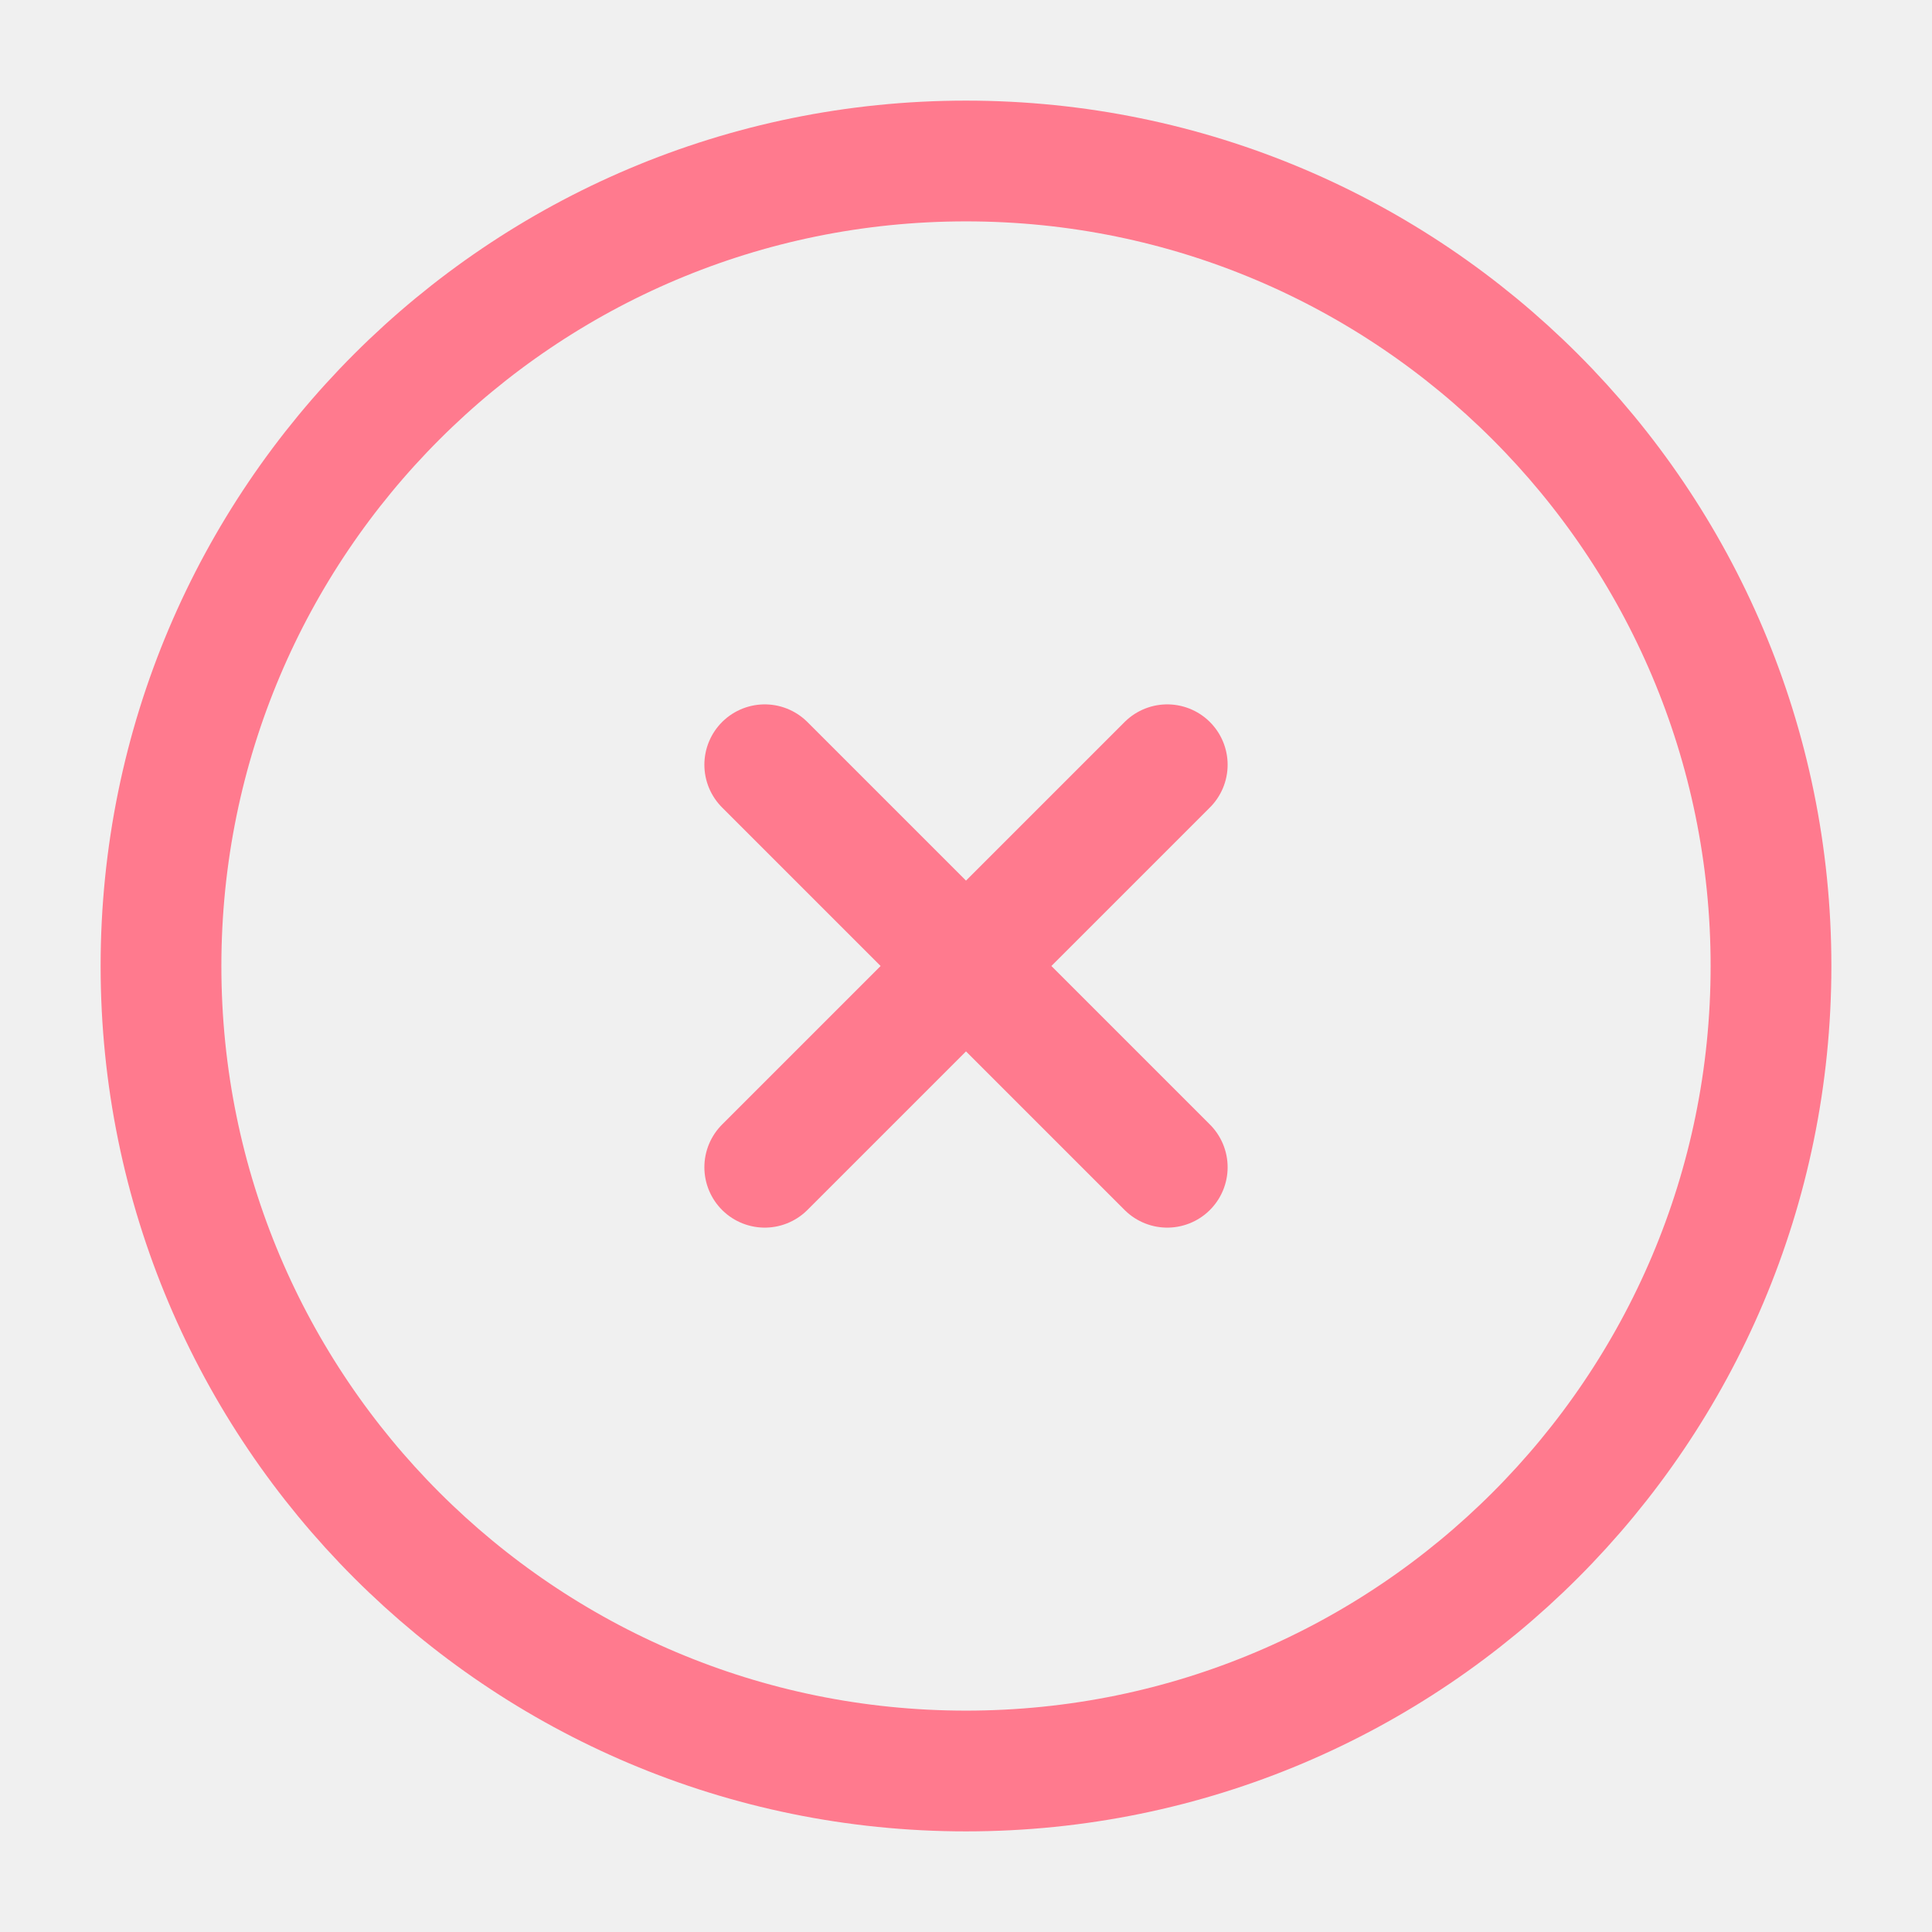
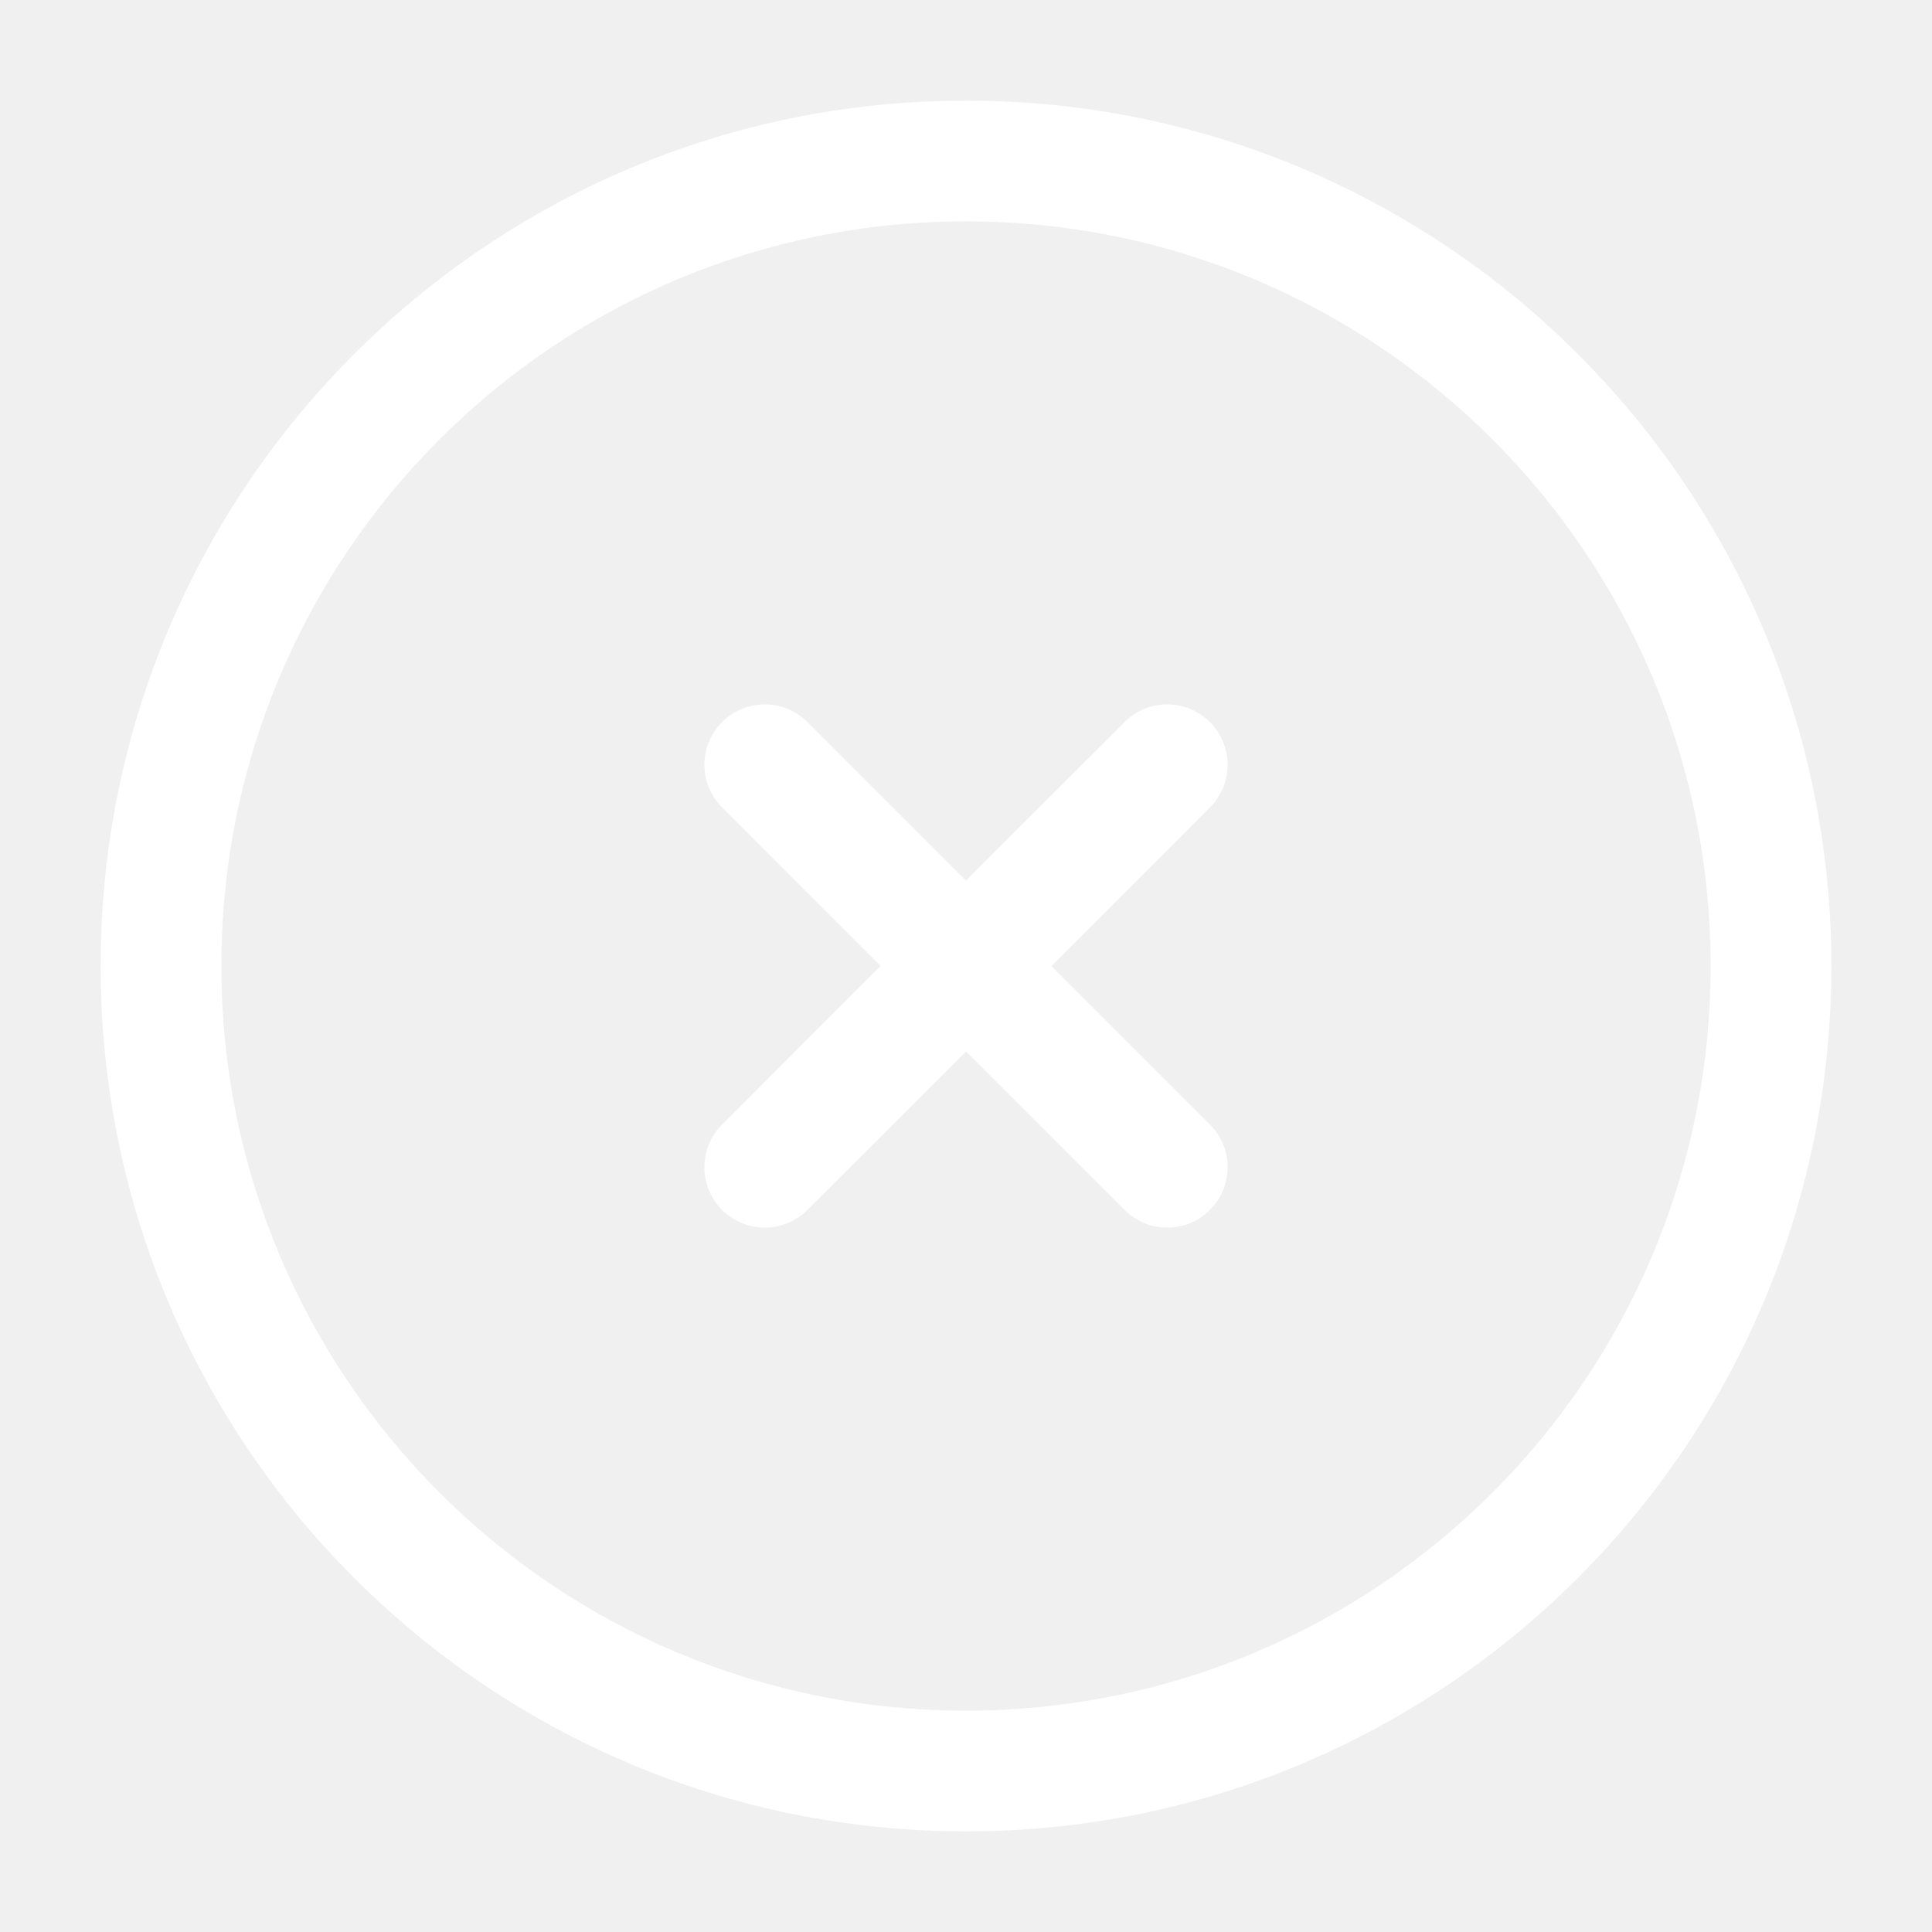
<svg xmlns="http://www.w3.org/2000/svg" width="800px" height="800px" viewBox="0 0 24 24" fill="none">
  <g id="SVGRepo_bgCarrier" stroke-width="0" />
  <g id="SVGRepo_tracerCarrier" stroke-linecap="round" stroke-linejoin="round" />
  <g id="SVGRepo_iconCarrier">
-     <circle cx="12" cy="12" r="10" stroke="#ff7a8e" stroke-width="1.5" />
-     <path d="M14.5 9.5L9.5 14.5M9.5 9.5L14.5 14.5" stroke="#ff7a8e" stroke-width="1.5" stroke-linecap="round" />
+     <path d="M10.03 8.97C9.737 8.677 9.263 8.677 8.97 8.97C8.677 9.263 8.677 9.737 8.97 10.03L10.939 12L8.97 13.97C8.677 14.262 8.677 14.737 8.97 15.03C9.263 15.323 9.737 15.323 10.03 15.03L12 13.061L13.97 15.03C14.262 15.323 14.737 15.323 15.03 15.03C15.323 14.737 15.323 14.262 15.03 13.97L13.061 12L15.03 10.03C15.323 9.737 15.323 9.263 15.03 8.97C14.737 8.677 14.262 8.677 13.97 8.97L12 10.939L10.03 8.97Z" fill="#ffffff" />
+     <path fill-rule="evenodd" clip-rule="evenodd" d="M12 1.25C6.063 1.25 1.25 6.063 1.25 12C1.25 17.937 6.063 22.75 12 22.75C17.937 22.75 22.75 17.937 22.75 12C22.75 6.063 17.937 1.25 12 1.25ZM2.75 12C2.75 6.891 6.891 2.75 12 2.75C17.109 2.75 21.25 6.891 21.25 12C21.25 17.109 17.109 21.25 12 21.25C6.891 21.25 2.75 17.109 2.75 12Z" fill="#ffffff" />
  </g>
</svg>
